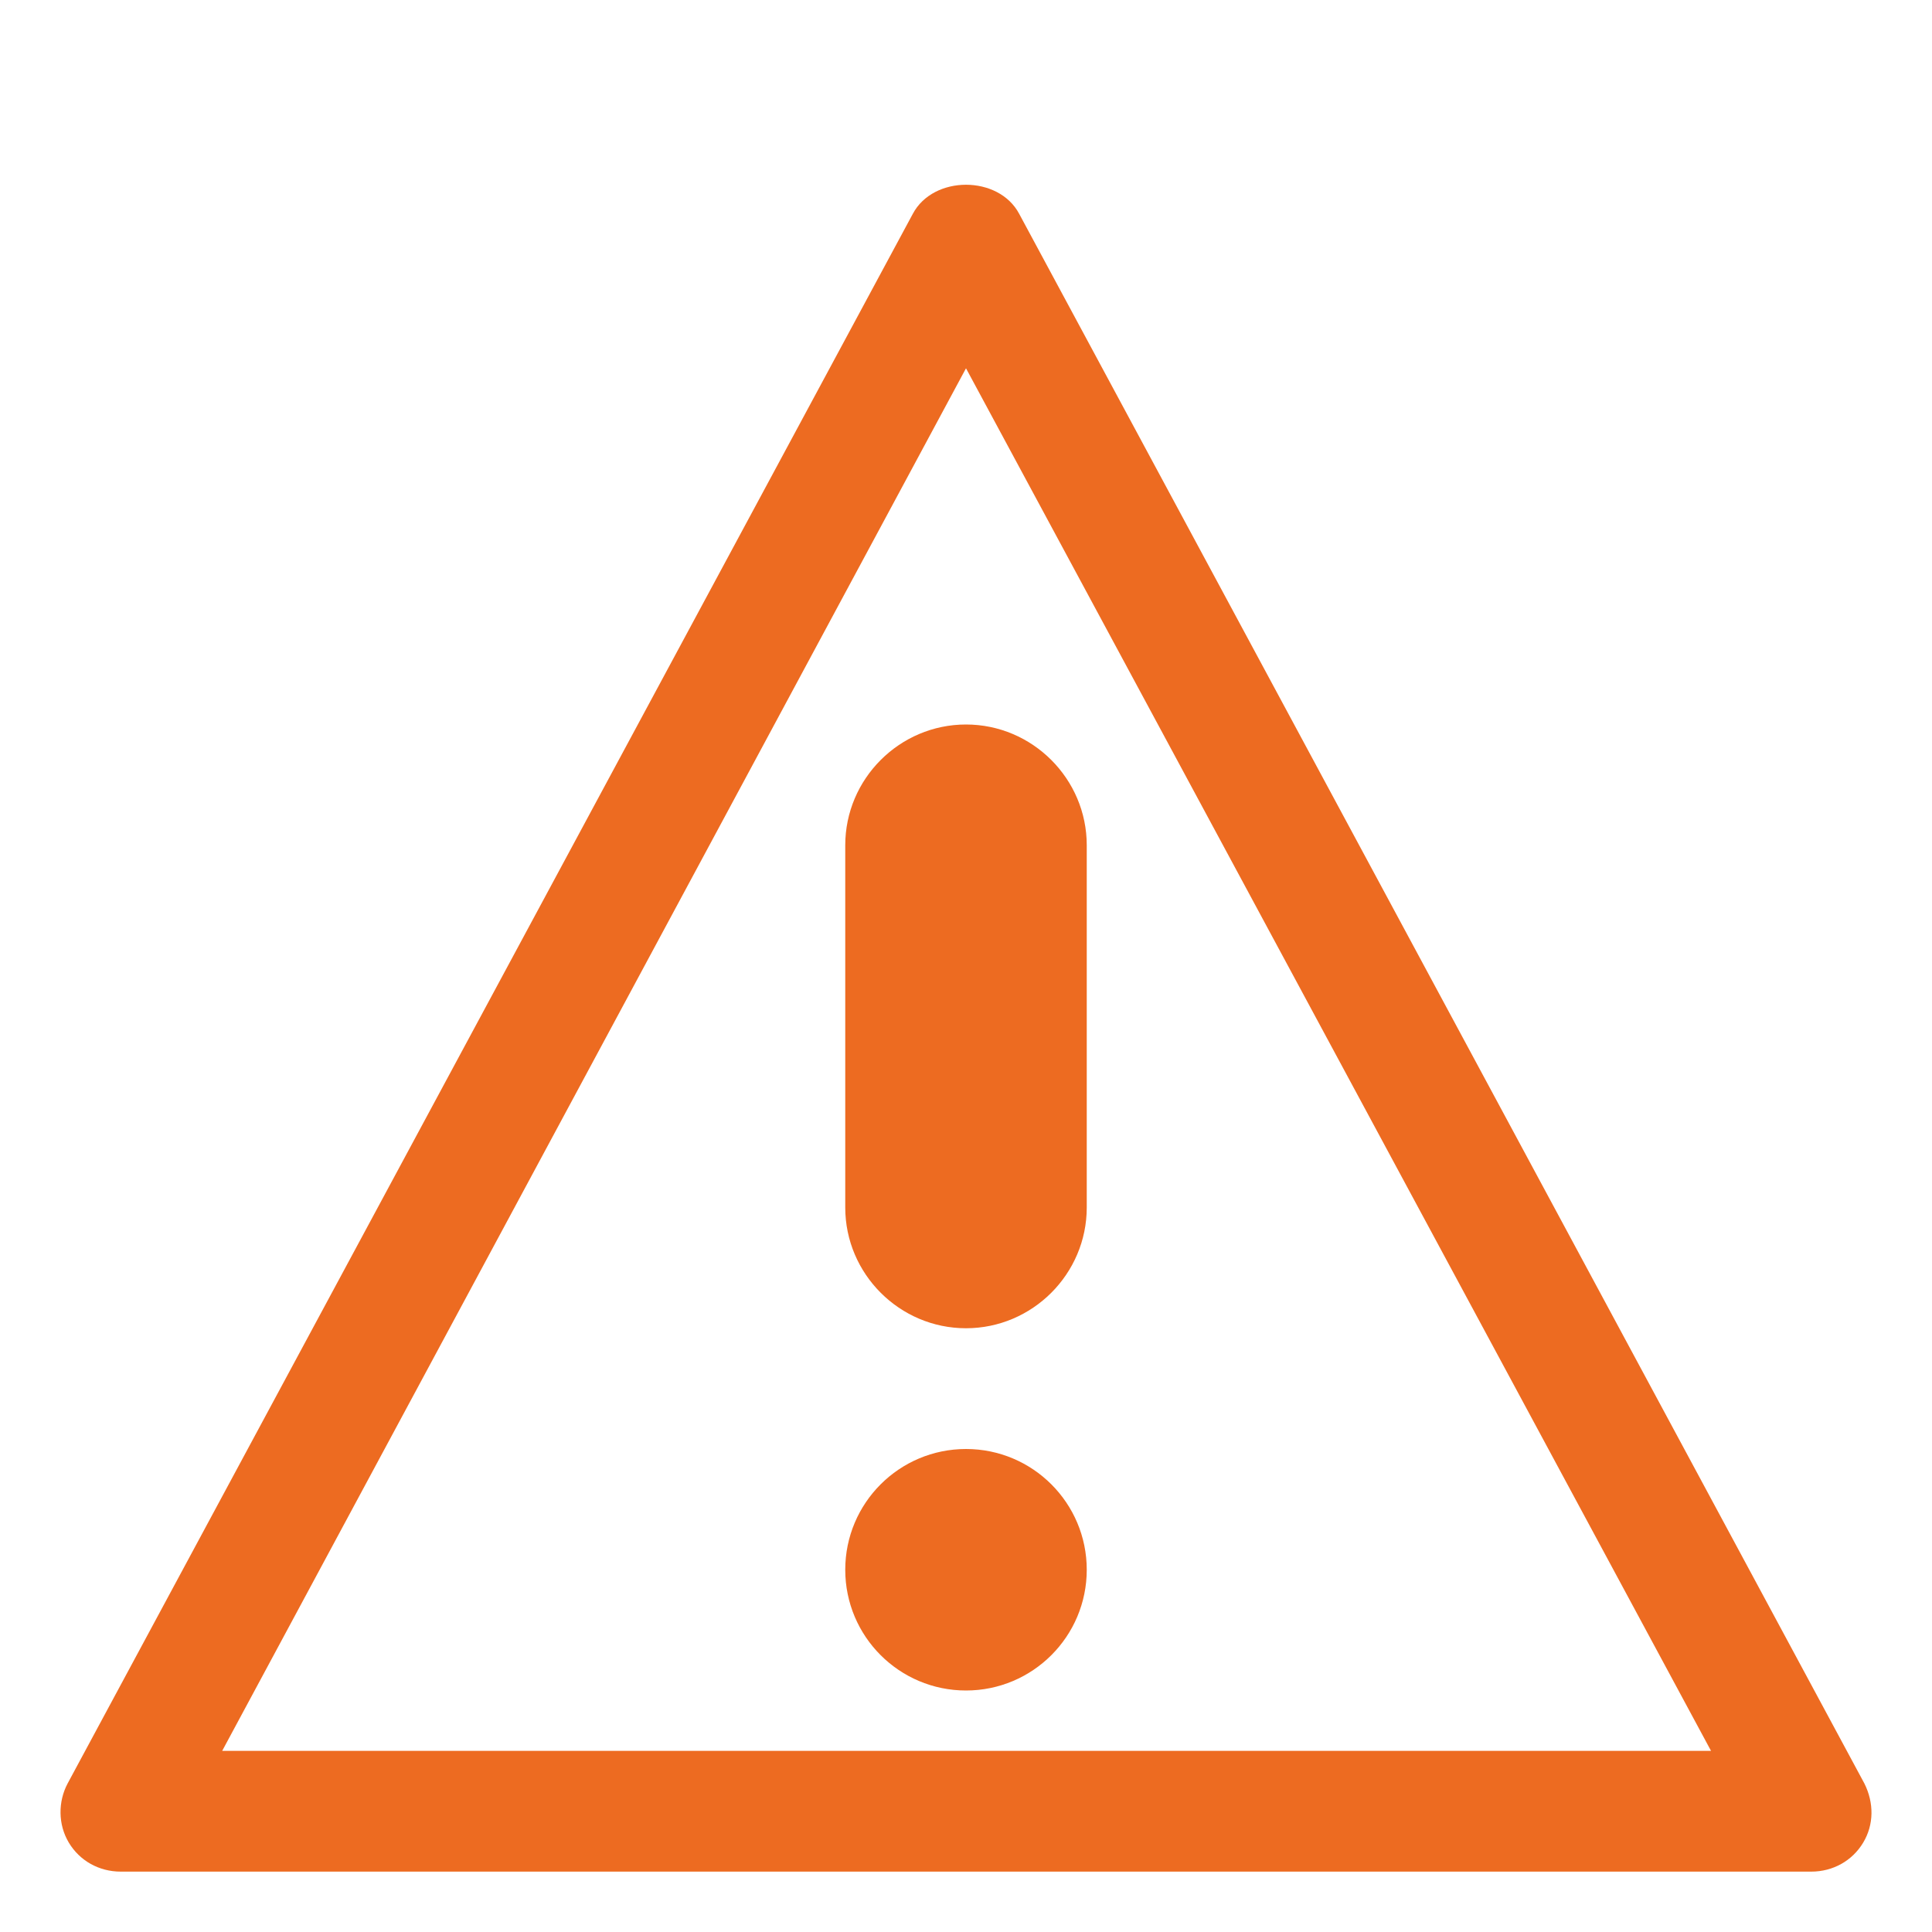
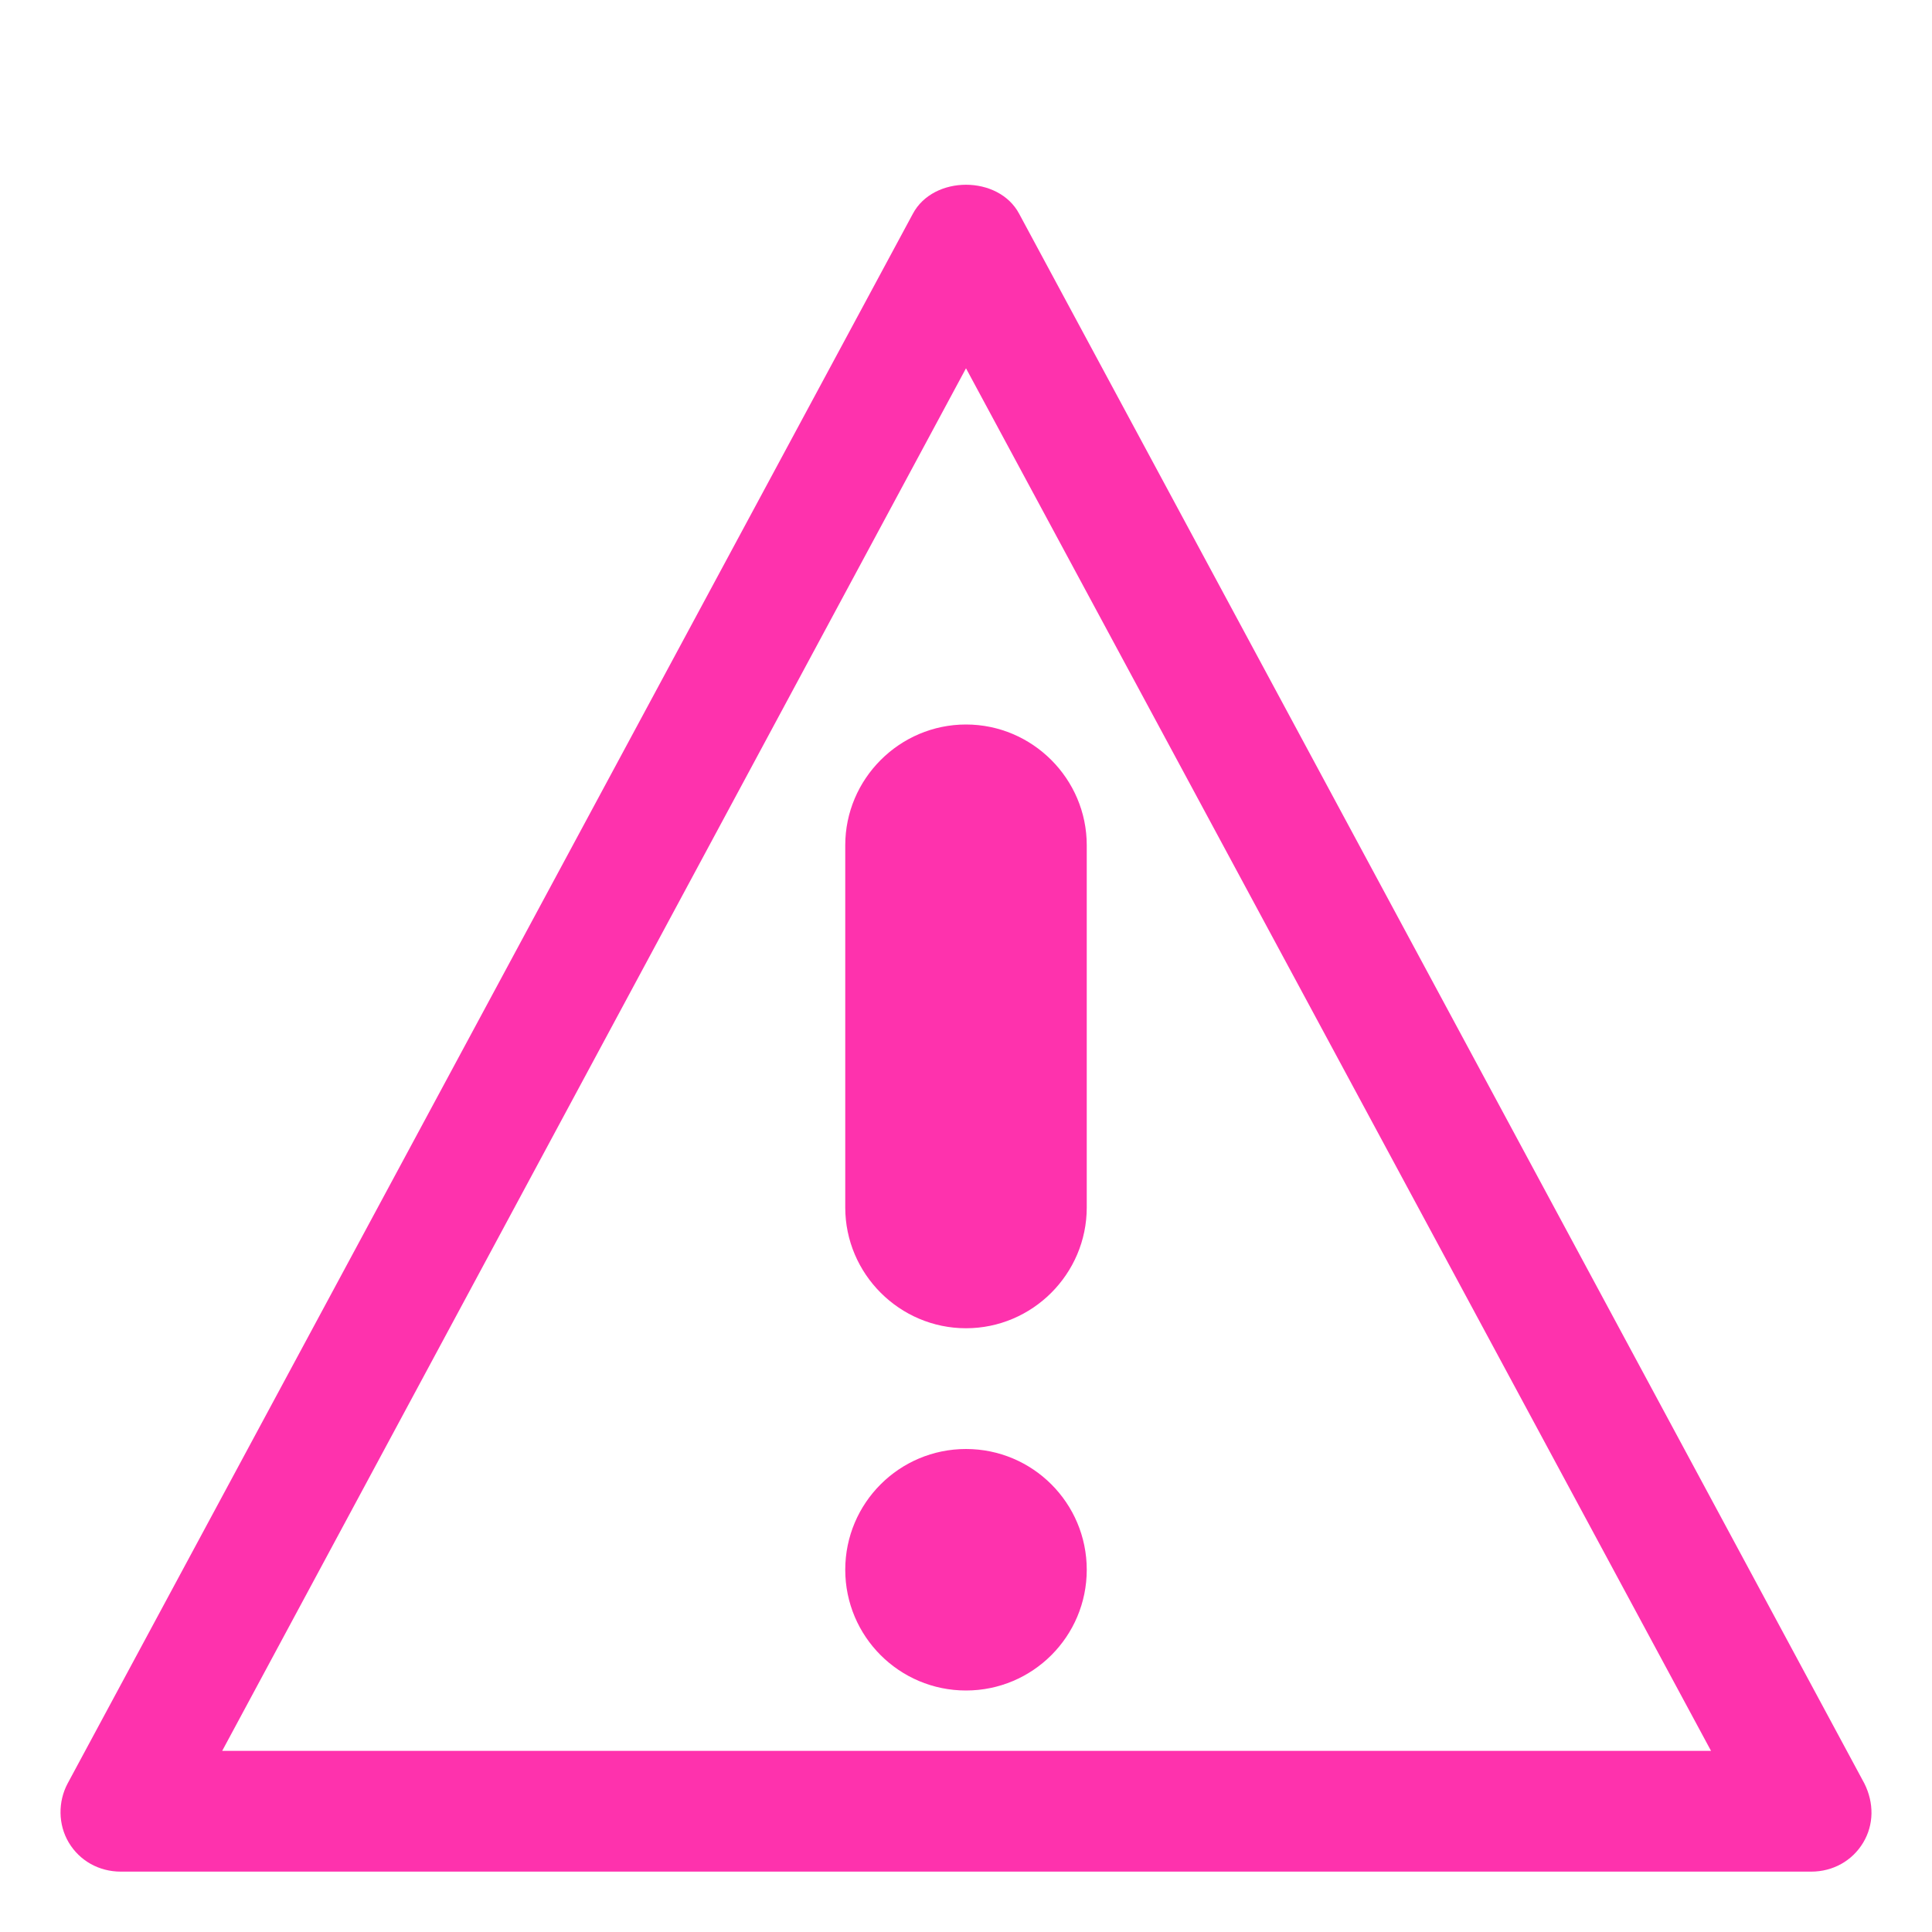
<svg xmlns="http://www.w3.org/2000/svg" version="1.0" id="Layer_1" x="0px" y="0px" viewBox="0 0 16 16" enable-background="new 0 0 16 16" xml:space="preserve">
  <g>
    <g>
-       <path fill="#ED6B21" d="M8,11c-0.55,0-1-0.45-1-1V7c0-0.55,0.45-1,1-1s1,0.45,1,1v3C9,10.55,8.55,11,8,11z" />
+       <path fill="#FE32AD" d="M8,11c-0.55,0-1-0.45-1-1V7c0-0.55,0.45-1,1-1s1,0.45,1,1v3C9,10.55,8.55,11,8,11z" />
    </g>
    <g>
-       <circle fill="#ED6B21" cx="8" cy="13" r="1" />
+       <circle fill="#FE32AD" cx="8" cy="13" r="1" />
    </g>
    <g>
-       <path fill="#ED6B21" d="M15,15.5H1c-0.18,0-0.34-0.09-0.43-0.24c-0.09-0.15-0.09-0.34-0.01-0.49l7-13c0.17-0.32,0.71-0.32,0.88,0    l7,13c0.08,0.16,0.08,0.34-0.01,0.49C15.34,15.41,15.18,15.5,15,15.5z M1.84,14.5h12.33L8,3.05L1.84,14.5z" />
+       <path fill="#FE32AD" d="M15,15.5H1c-0.18,0-0.34-0.09-0.43-0.24c-0.09-0.15-0.09-0.34-0.01-0.49l7-13c0.17-0.32,0.71-0.32,0.88,0    l7,13c0.08,0.16,0.08,0.34-0.01,0.49C15.34,15.41,15.18,15.5,15,15.5z M1.84,14.5h12.33L8,3.05L1.84,14.5z" />
    </g>
  </g>
</svg>
